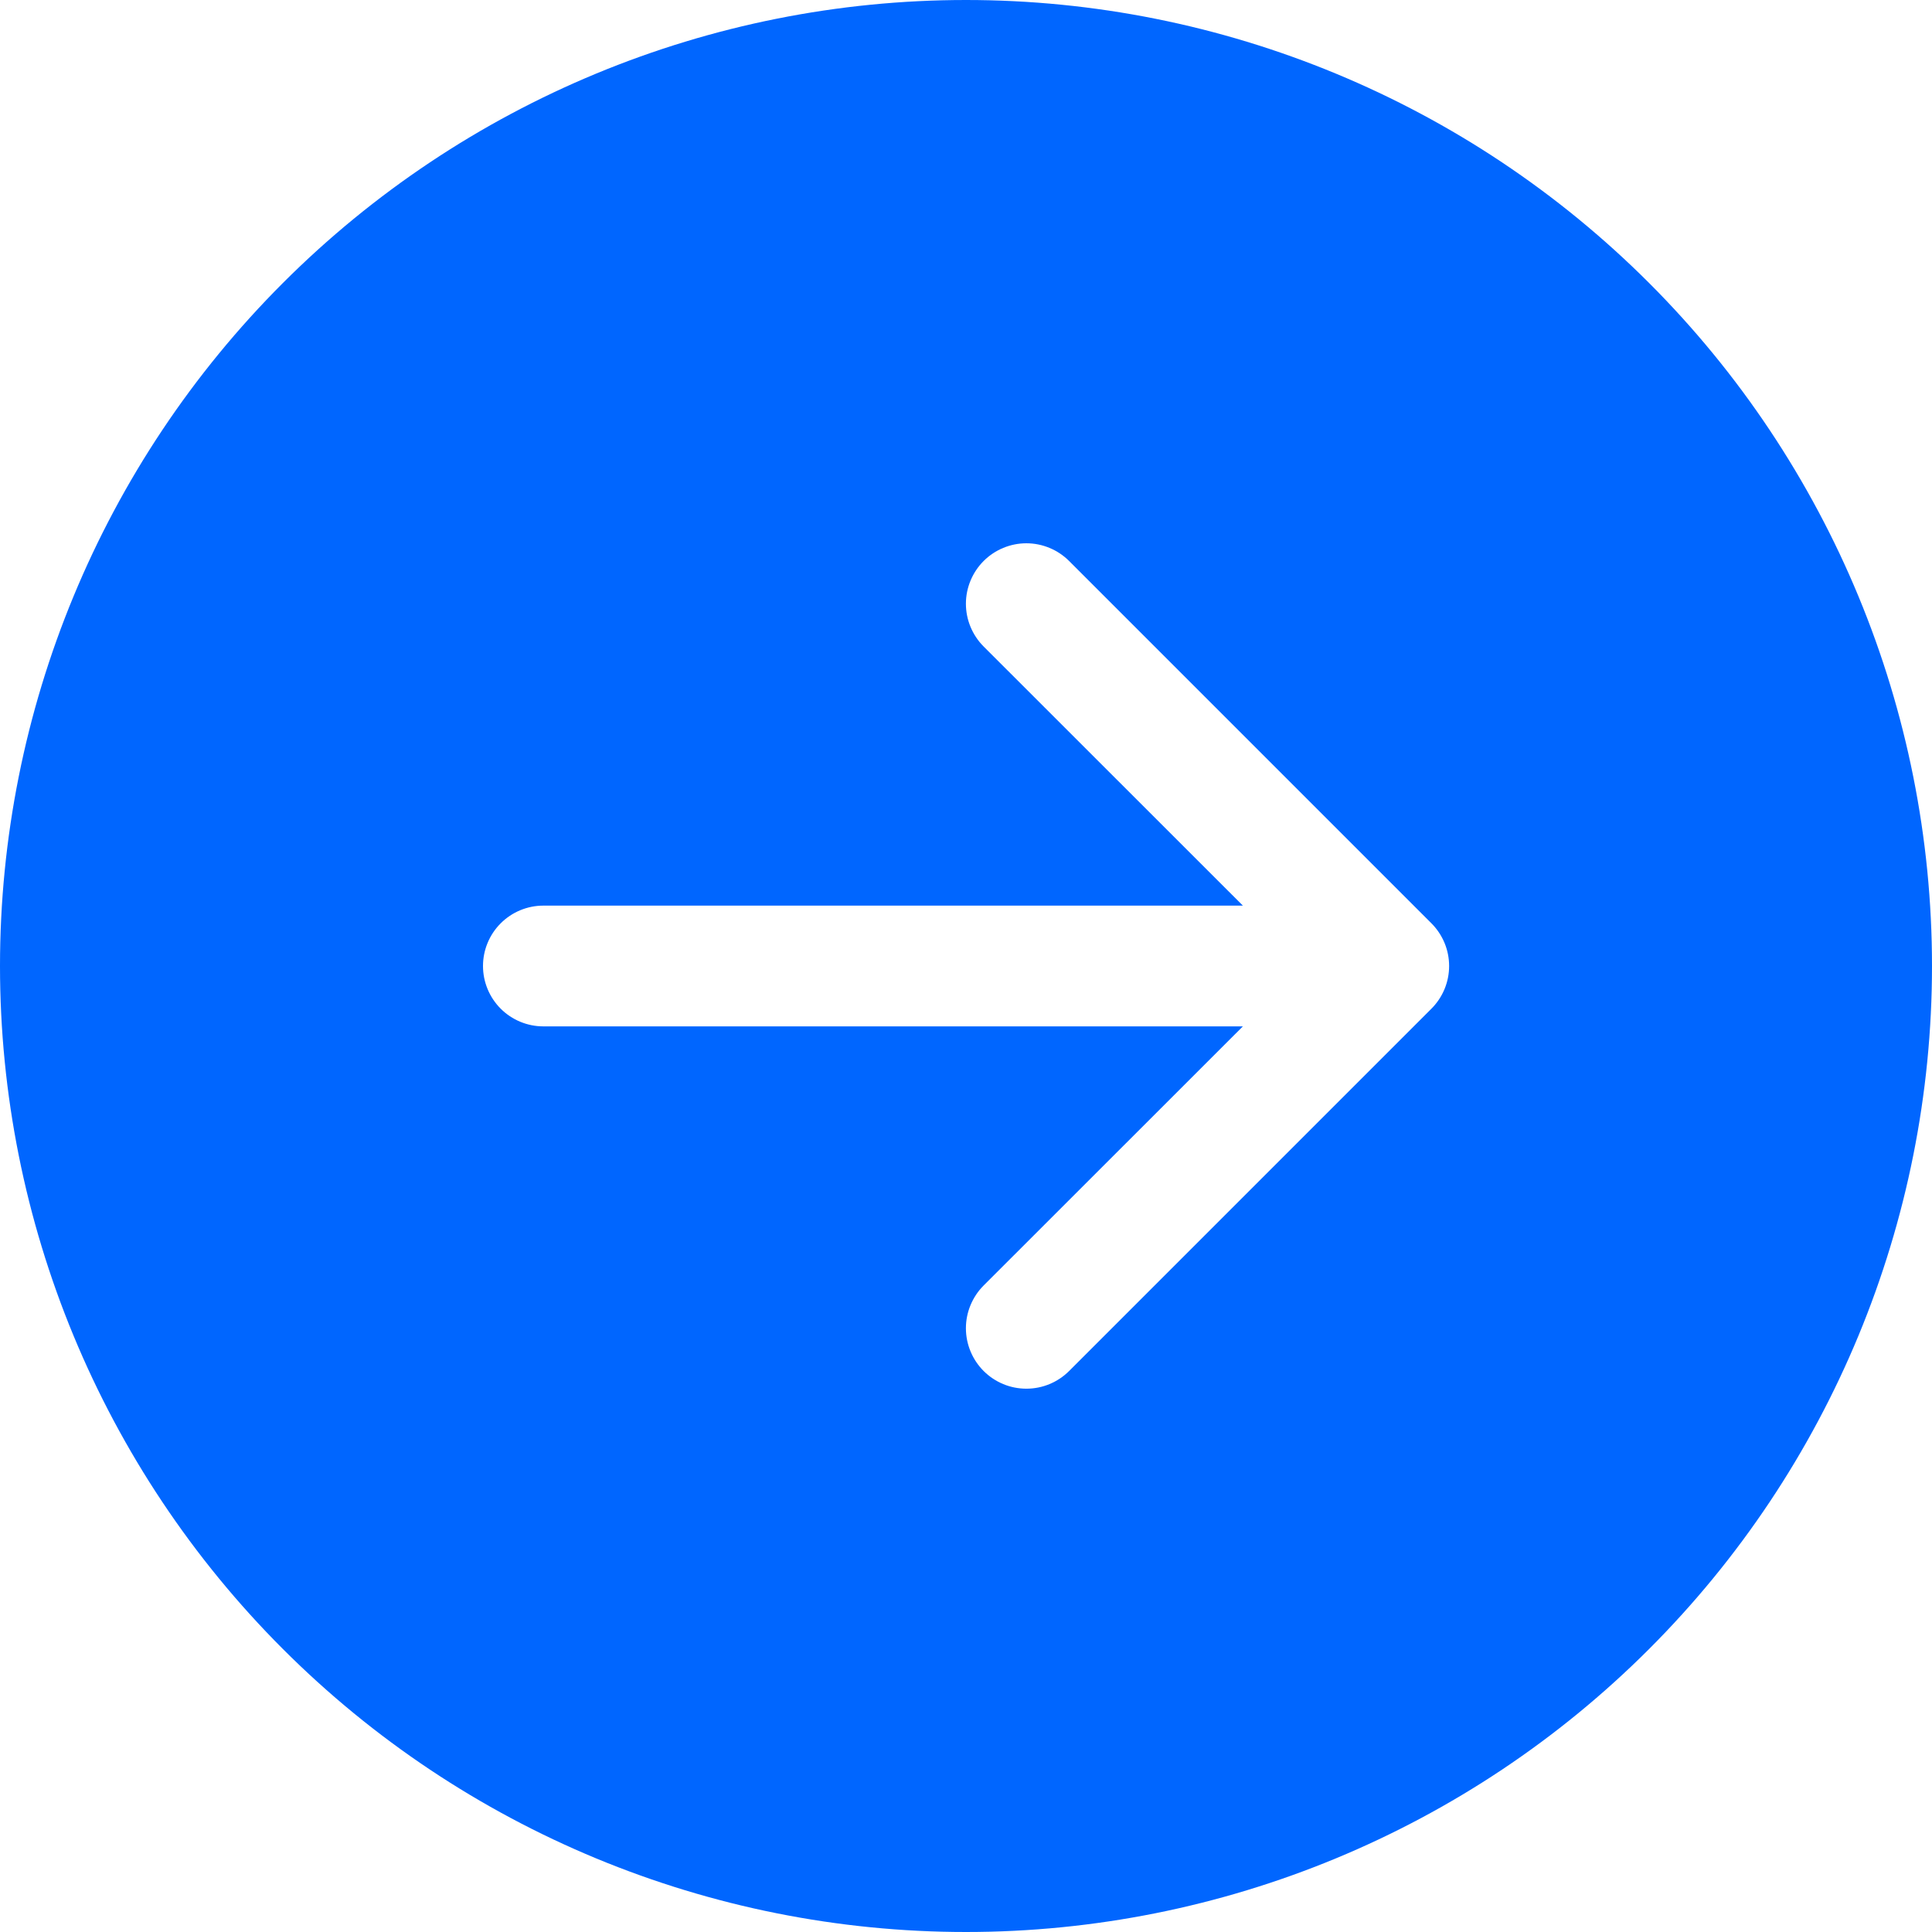
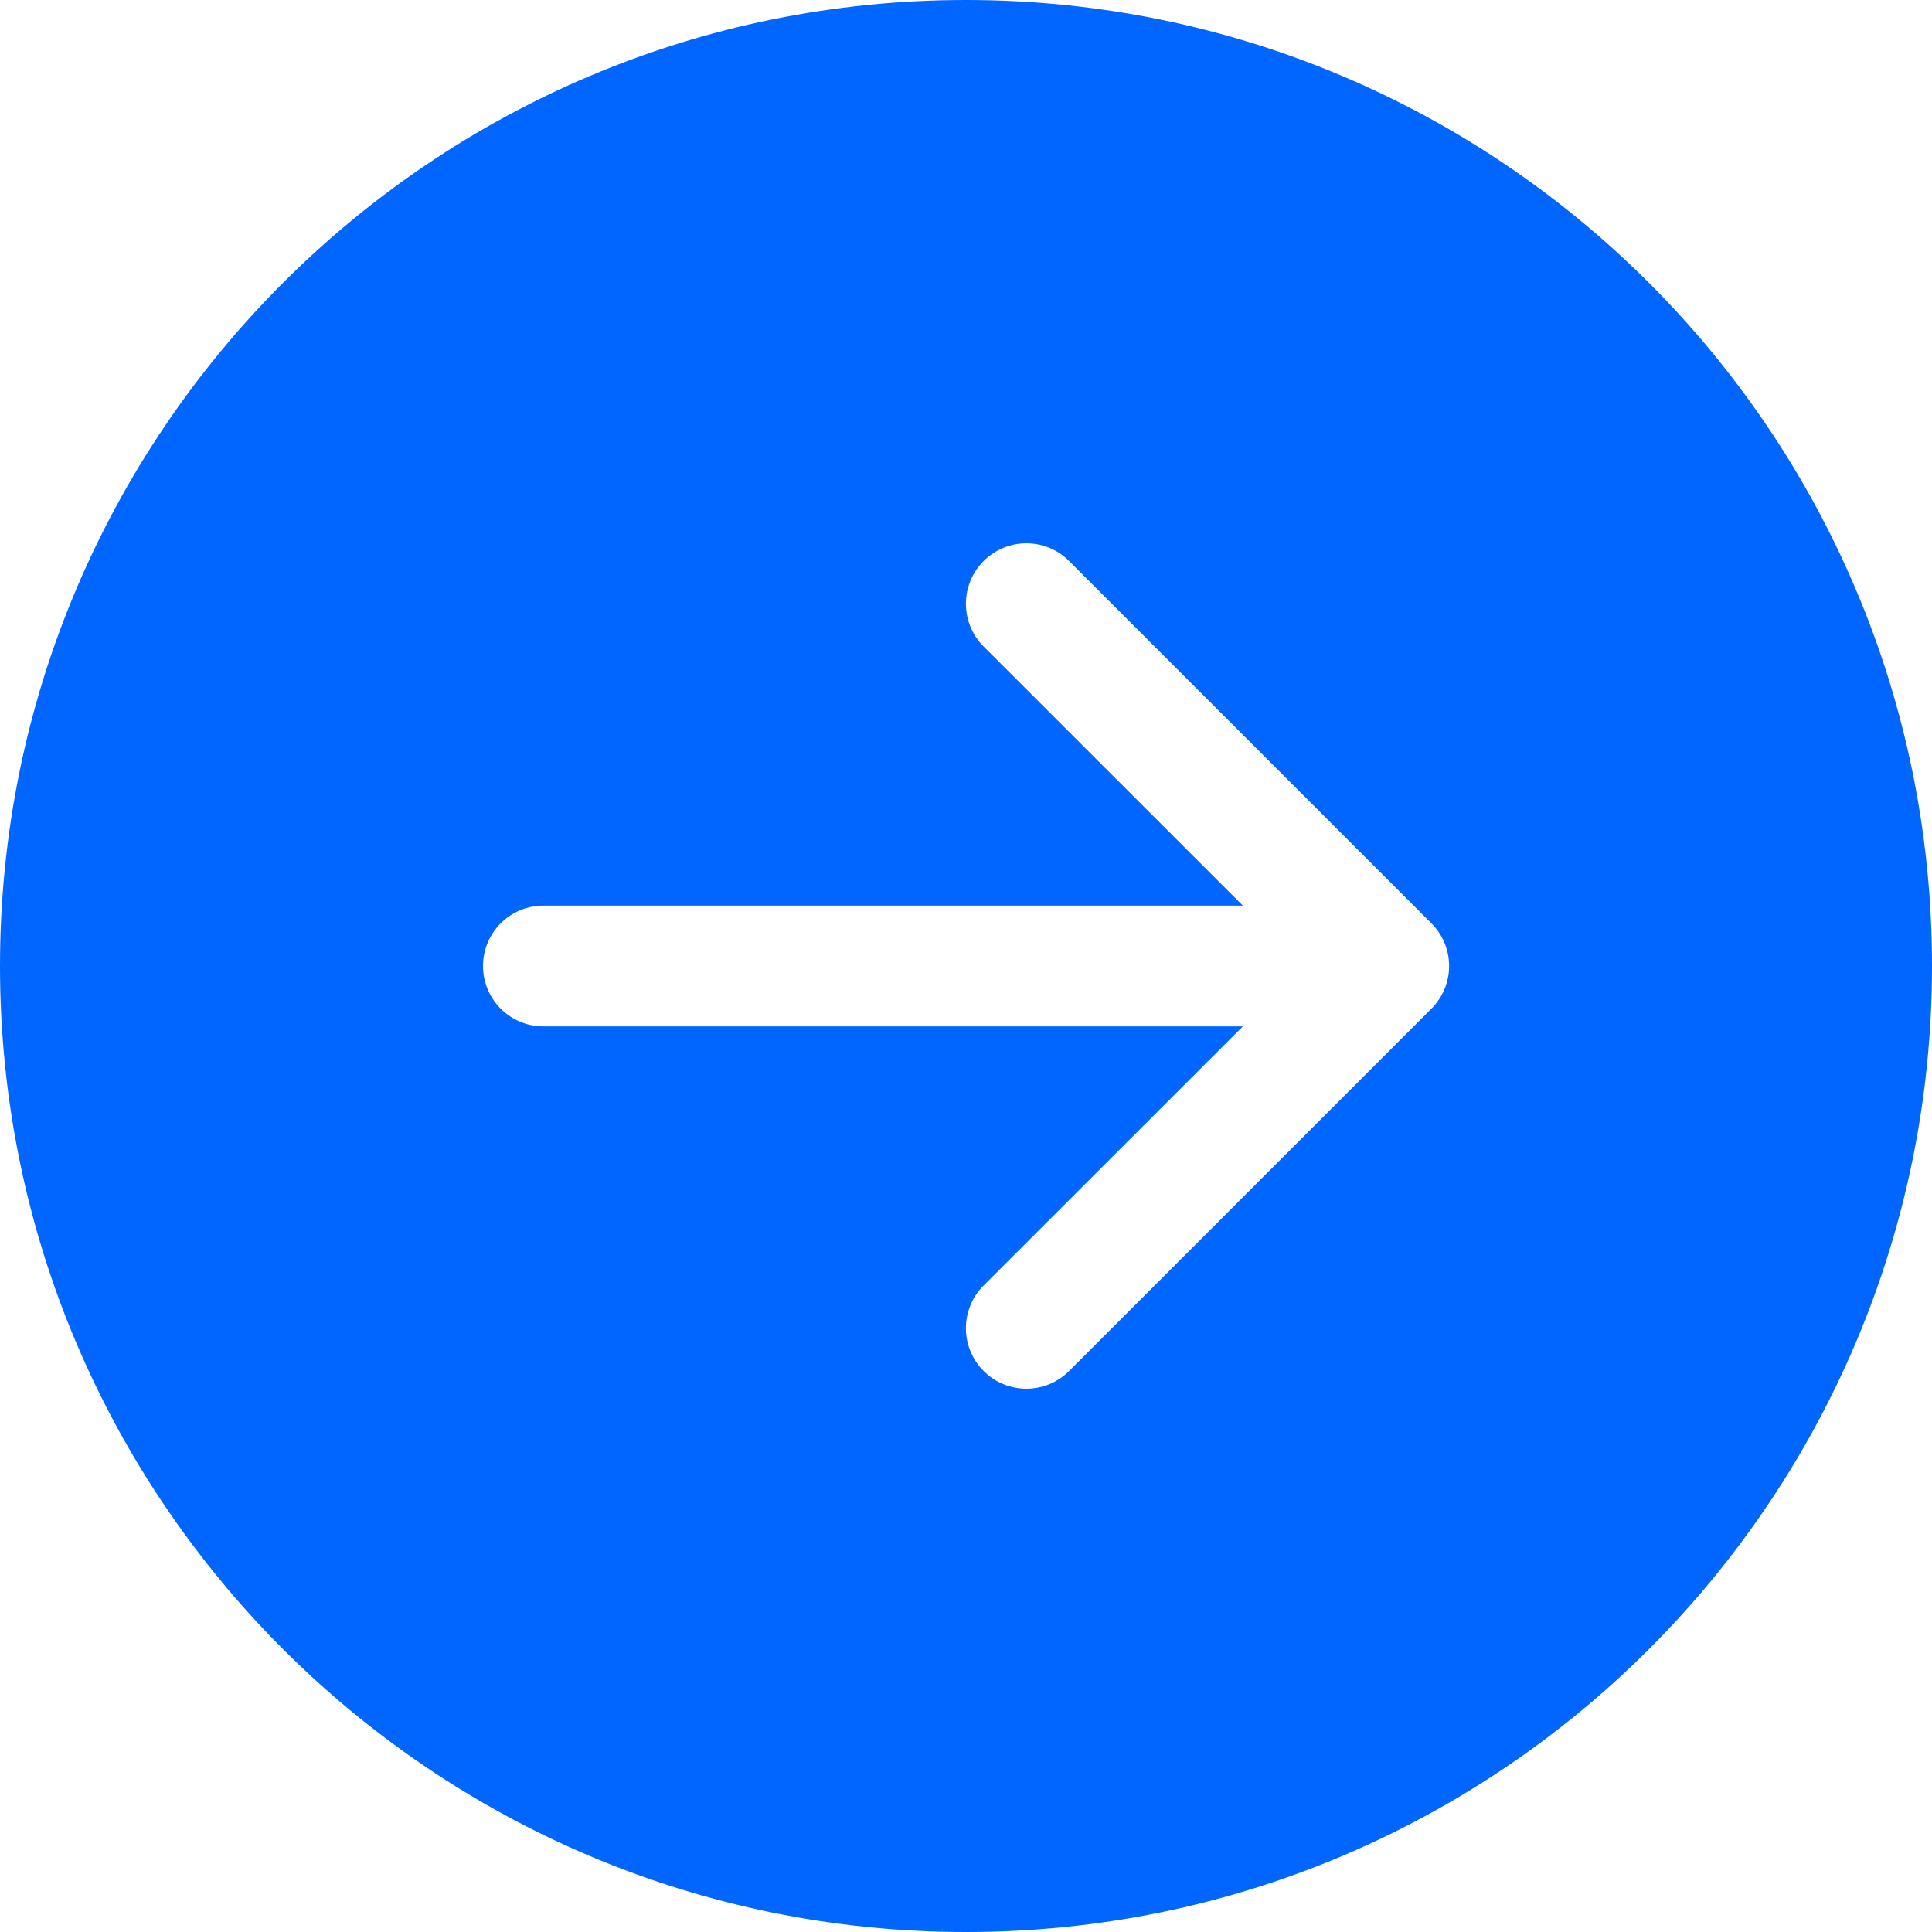
- <svg xmlns="http://www.w3.org/2000/svg" width="64" height="64" viewBox="0 0 64 64" fill="none">
-   <path d="M32 0C40.487 0 48.626 3.371 54.627 9.373C60.629 15.374 64 23.513 64 32C64 40.487 60.629 48.626 54.627 54.627C48.626 60.629 40.487 64 32 64C23.513 64 15.374 60.629 9.373 54.627C3.371 48.626 0 40.487 0 32C0 23.513 3.371 15.374 9.373 9.373C15.374 3.371 23.513 0 32 0ZM18 30C17.47 30 16.961 30.211 16.586 30.586C16.211 30.961 16 31.47 16 32C16 32.53 16.211 33.039 16.586 33.414C16.961 33.789 17.47 34 18 34H41.172L32.584 42.584C32.398 42.77 32.251 42.991 32.15 43.234C32.049 43.477 31.997 43.737 31.997 44C31.997 44.263 32.049 44.523 32.15 44.766C32.251 45.009 32.398 45.23 32.584 45.416C32.77 45.602 32.991 45.749 33.234 45.85C33.477 45.951 33.737 46.002 34 46.002C34.263 46.002 34.523 45.951 34.766 45.85C35.009 45.749 35.23 45.602 35.416 45.416L47.416 33.416C47.602 33.23 47.75 33.01 47.851 32.767C47.952 32.524 48.004 32.263 48.004 32C48.004 31.737 47.952 31.476 47.851 31.233C47.75 30.991 47.602 30.77 47.416 30.584L35.416 18.584C35.23 18.398 35.009 18.25 34.766 18.15C34.523 18.049 34.263 17.997 34 17.997C33.737 17.997 33.477 18.049 33.234 18.15C32.991 18.25 32.77 18.398 32.584 18.584C32.398 18.77 32.251 18.991 32.15 19.234C32.049 19.477 31.997 19.737 31.997 20C31.997 20.263 32.049 20.523 32.15 20.766C32.251 21.009 32.398 21.23 32.584 21.416L41.172 30H18Z" fill="#0066FF" />
+ <svg xmlns="http://www.w3.org/2000/svg" width="64" height="64" fill="none">
+   <path d="M32 0a32 32 0 1 1 0 64 32 32 0 0 1 0-64zM18 30a2 2 0 0 0 0 4h23.172l-8.588 8.584a2.001 2.001 0 1 0 2.832 2.832l12-12a1.999 1.999 0 0 0 0-2.832l-12-12a2.001 2.001 0 1 0-2.832 2.832L41.172 30H18z" fill="#06F" />
</svg>
